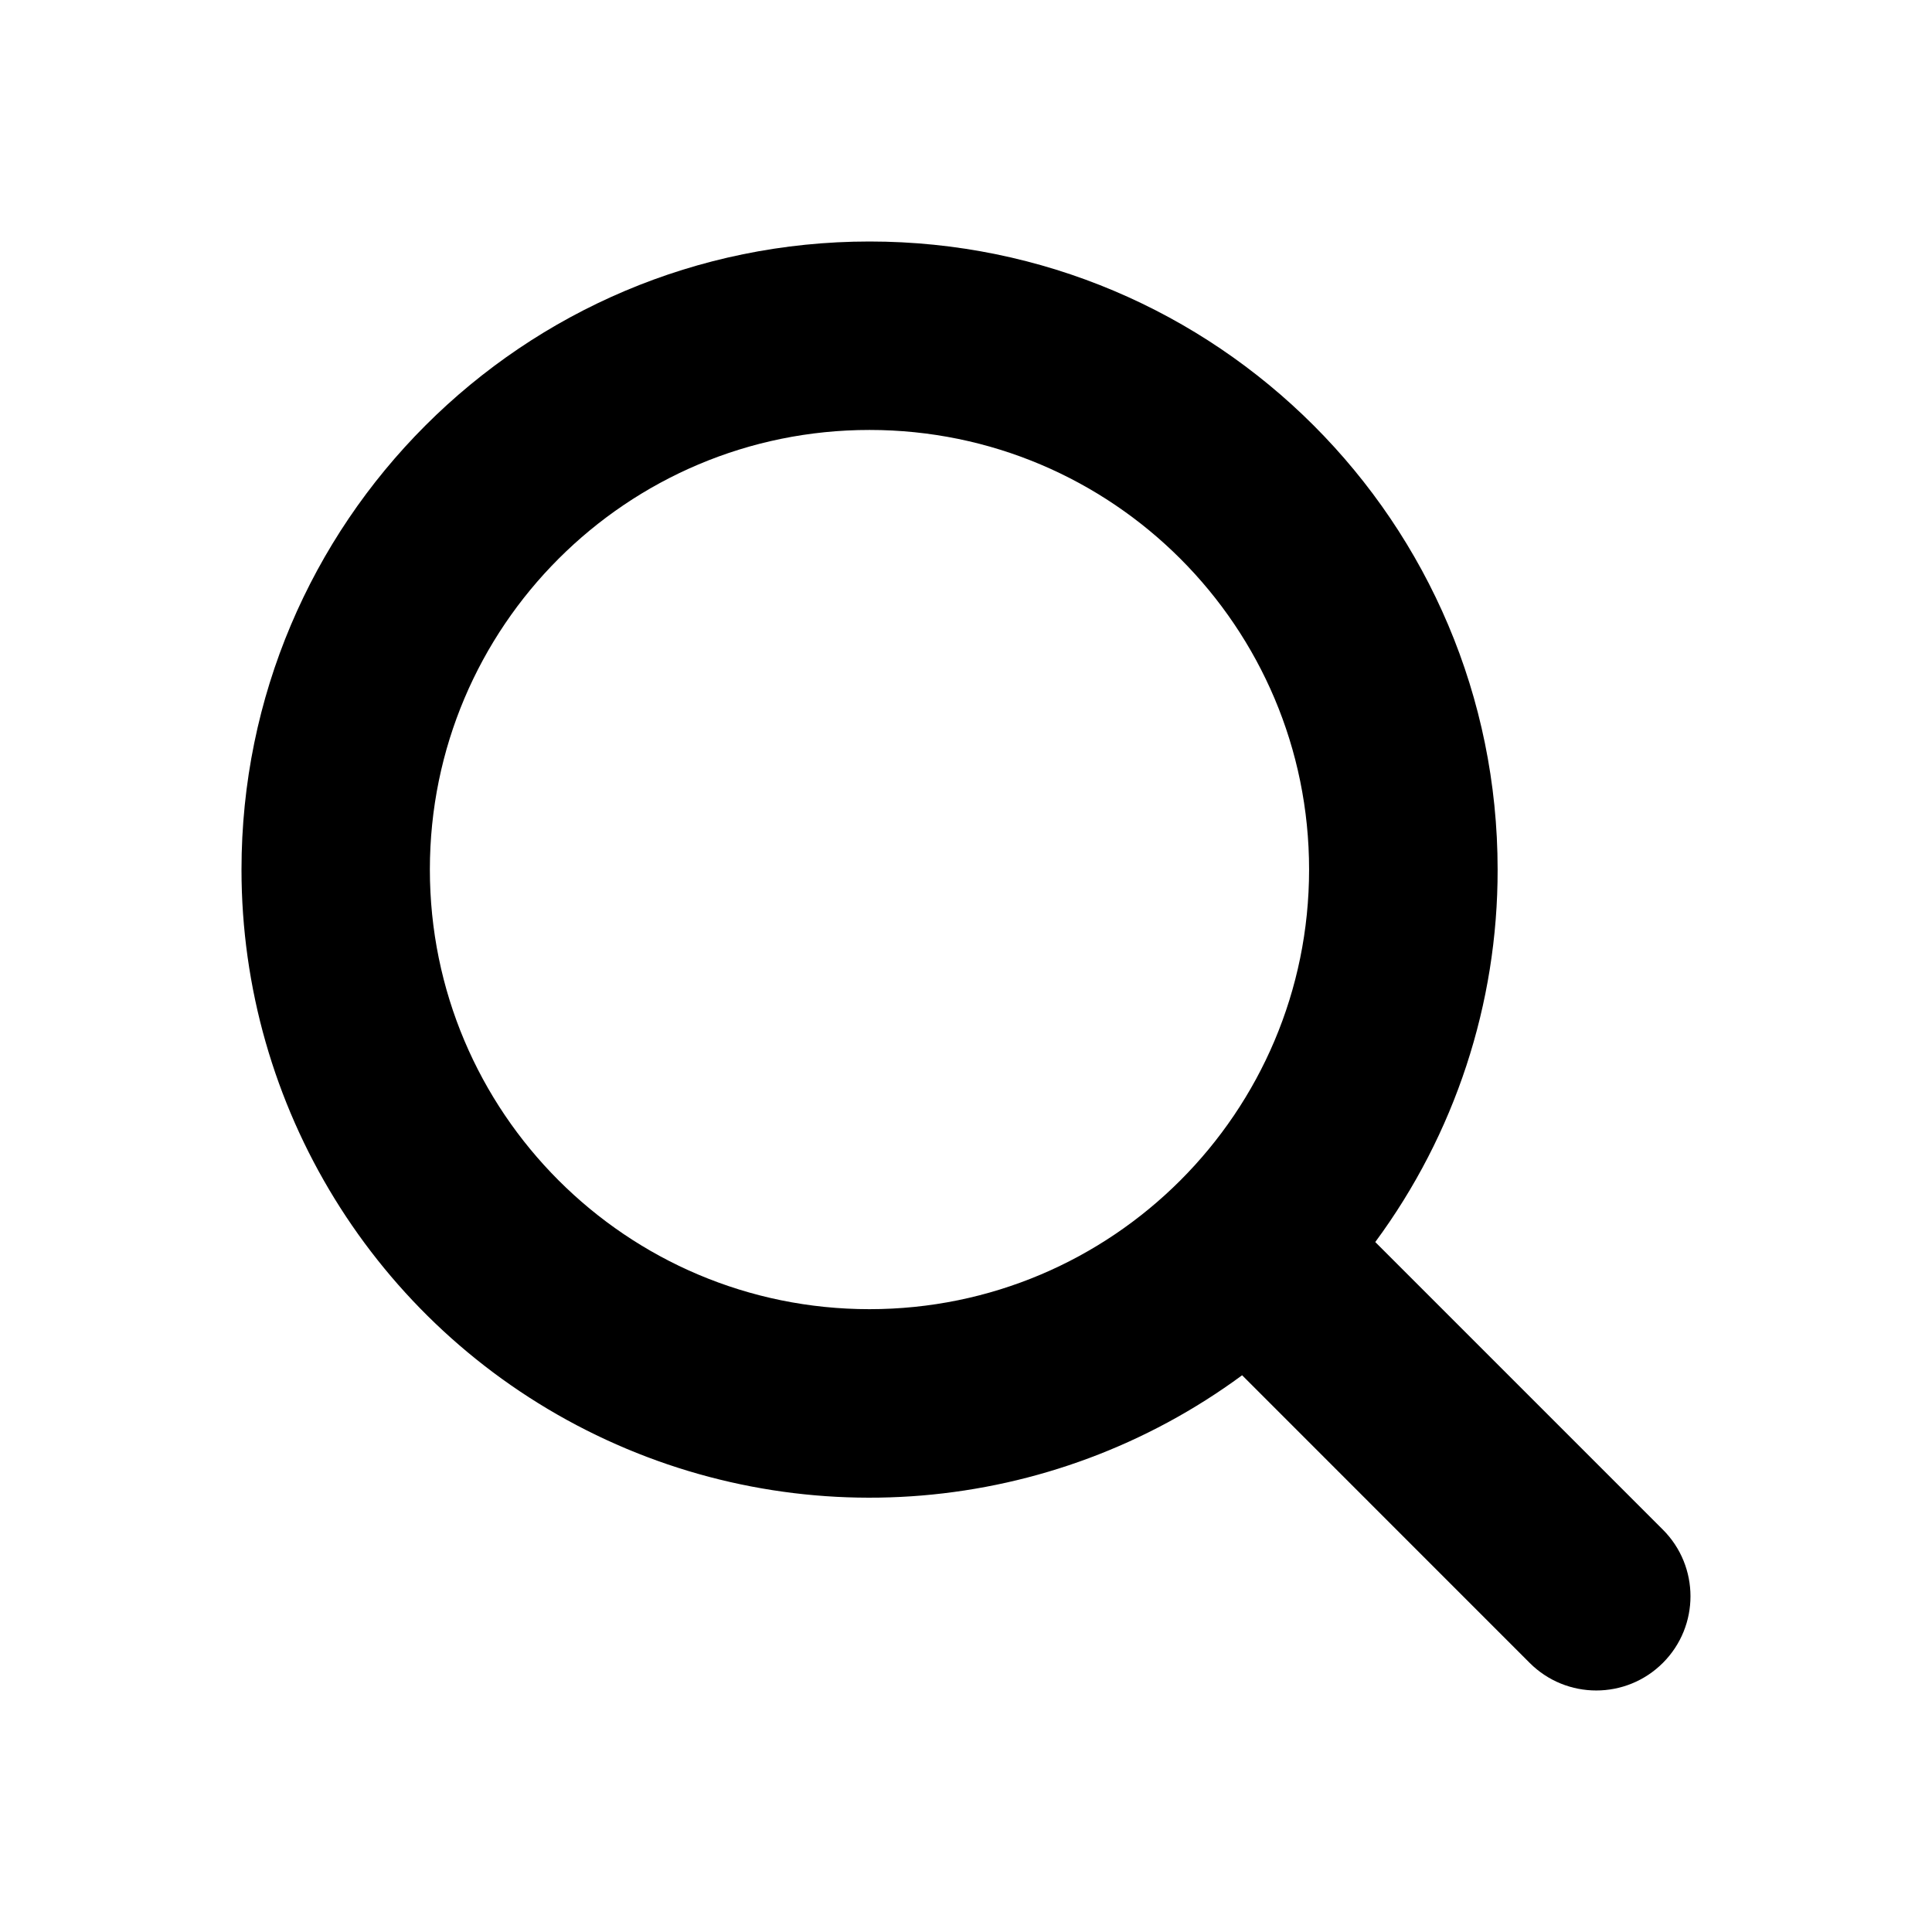
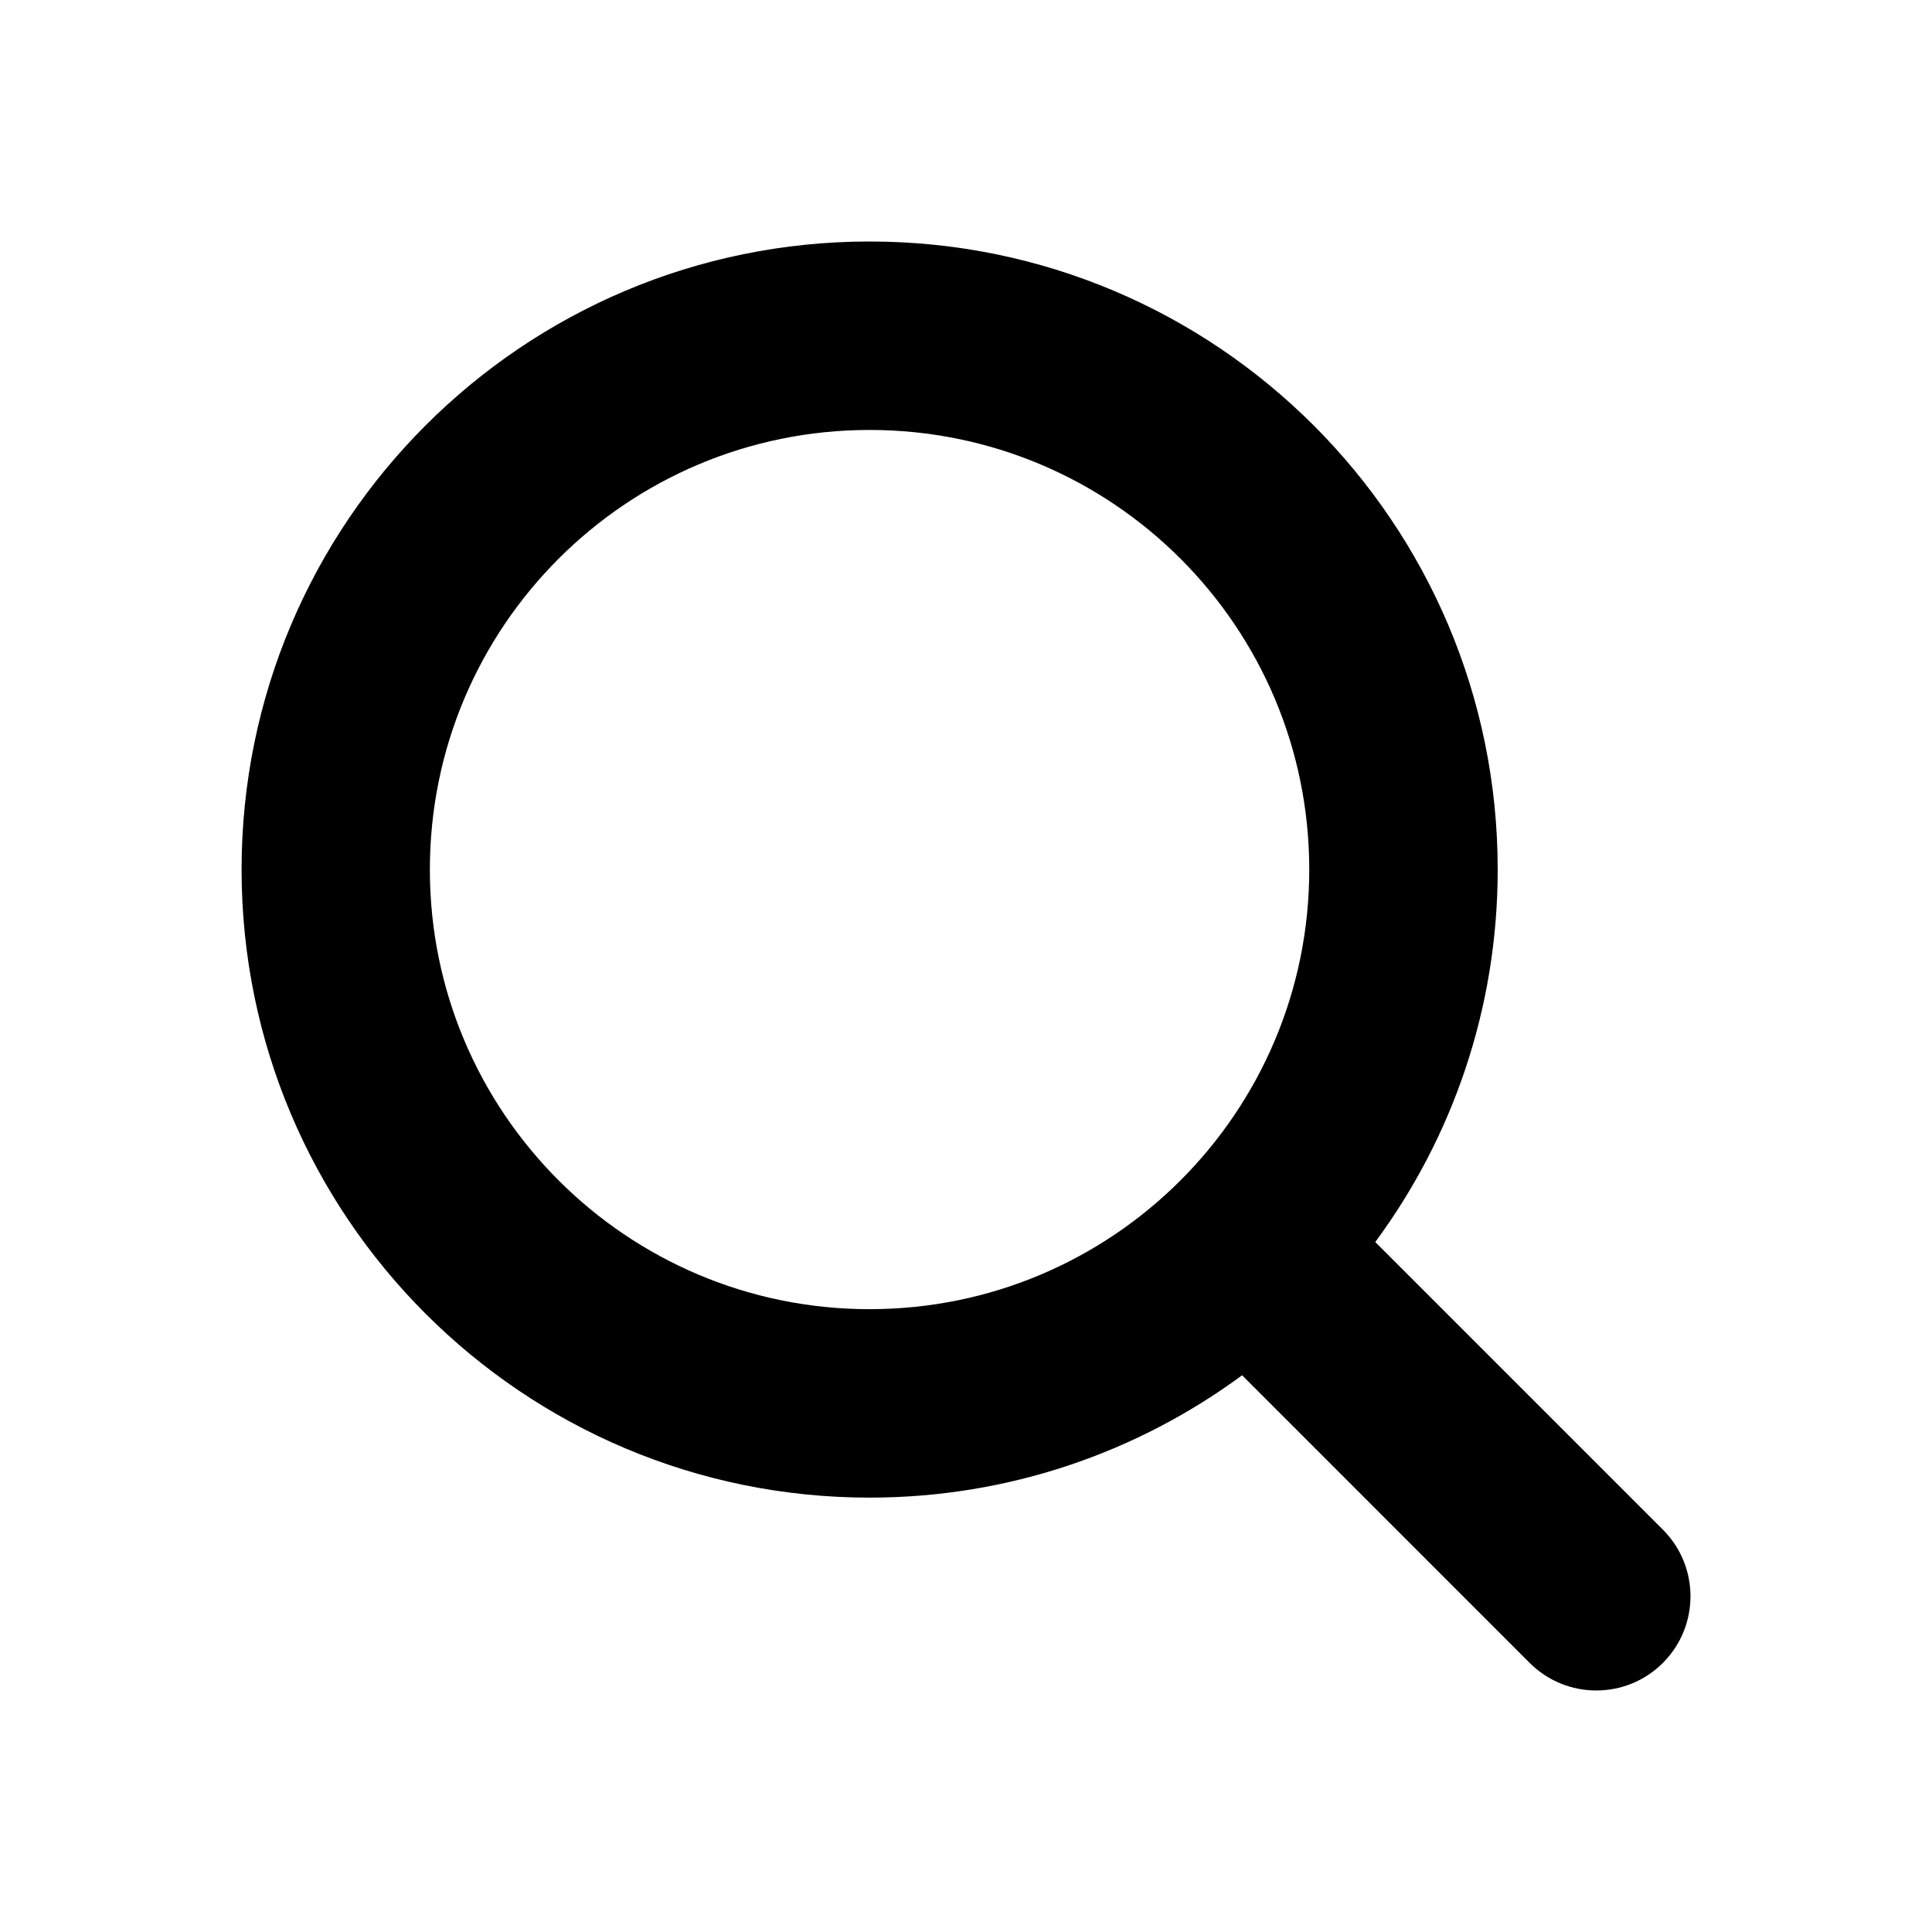
<svg xmlns="http://www.w3.org/2000/svg" viewBox="0 0 24 24">
-   <path transform="translate(3 3)" id="a" d="M14.085 12.43l3.572 3.572a1.17 1.17 0 1 1-1.655 1.655l-3.572-3.573A7.802 7.802 0 0 1 0 7.802a7.802 7.802 0 1 1 15.604 0 7.767 7.767 0 0 1-1.52 4.627m-6.284.834a5.461 5.461 0 1 0 .002-10.922 5.461 5.461 0 0 0-.002 10.922" />
+   <path d="M17.084,15.429 L20.657,19.002 C21.114,19.459 21.114,20.2 20.657,20.657 C20.201,21.114 19.459,21.114 19.002,20.657 L15.43,17.084 C14.134,18.039 12.534,18.604 10.802,18.604 C6.494,18.604 3.001,15.111 3.001,10.802 C3.001,6.493 6.494,3 10.802,3 C15.111,3 18.605,6.493 18.605,10.802 C18.605,12.534 18.04,14.135 17.084,15.429 M10.802,16.263 C13.819,16.263 16.264,13.818 16.264,10.802 C16.264,7.785 13.819,5.341 10.802,5.341 C7.785,5.341 5.34,7.785 5.34,10.802 C5.34,13.818 7.785,16.263 10.802,16.263" />
</svg>
